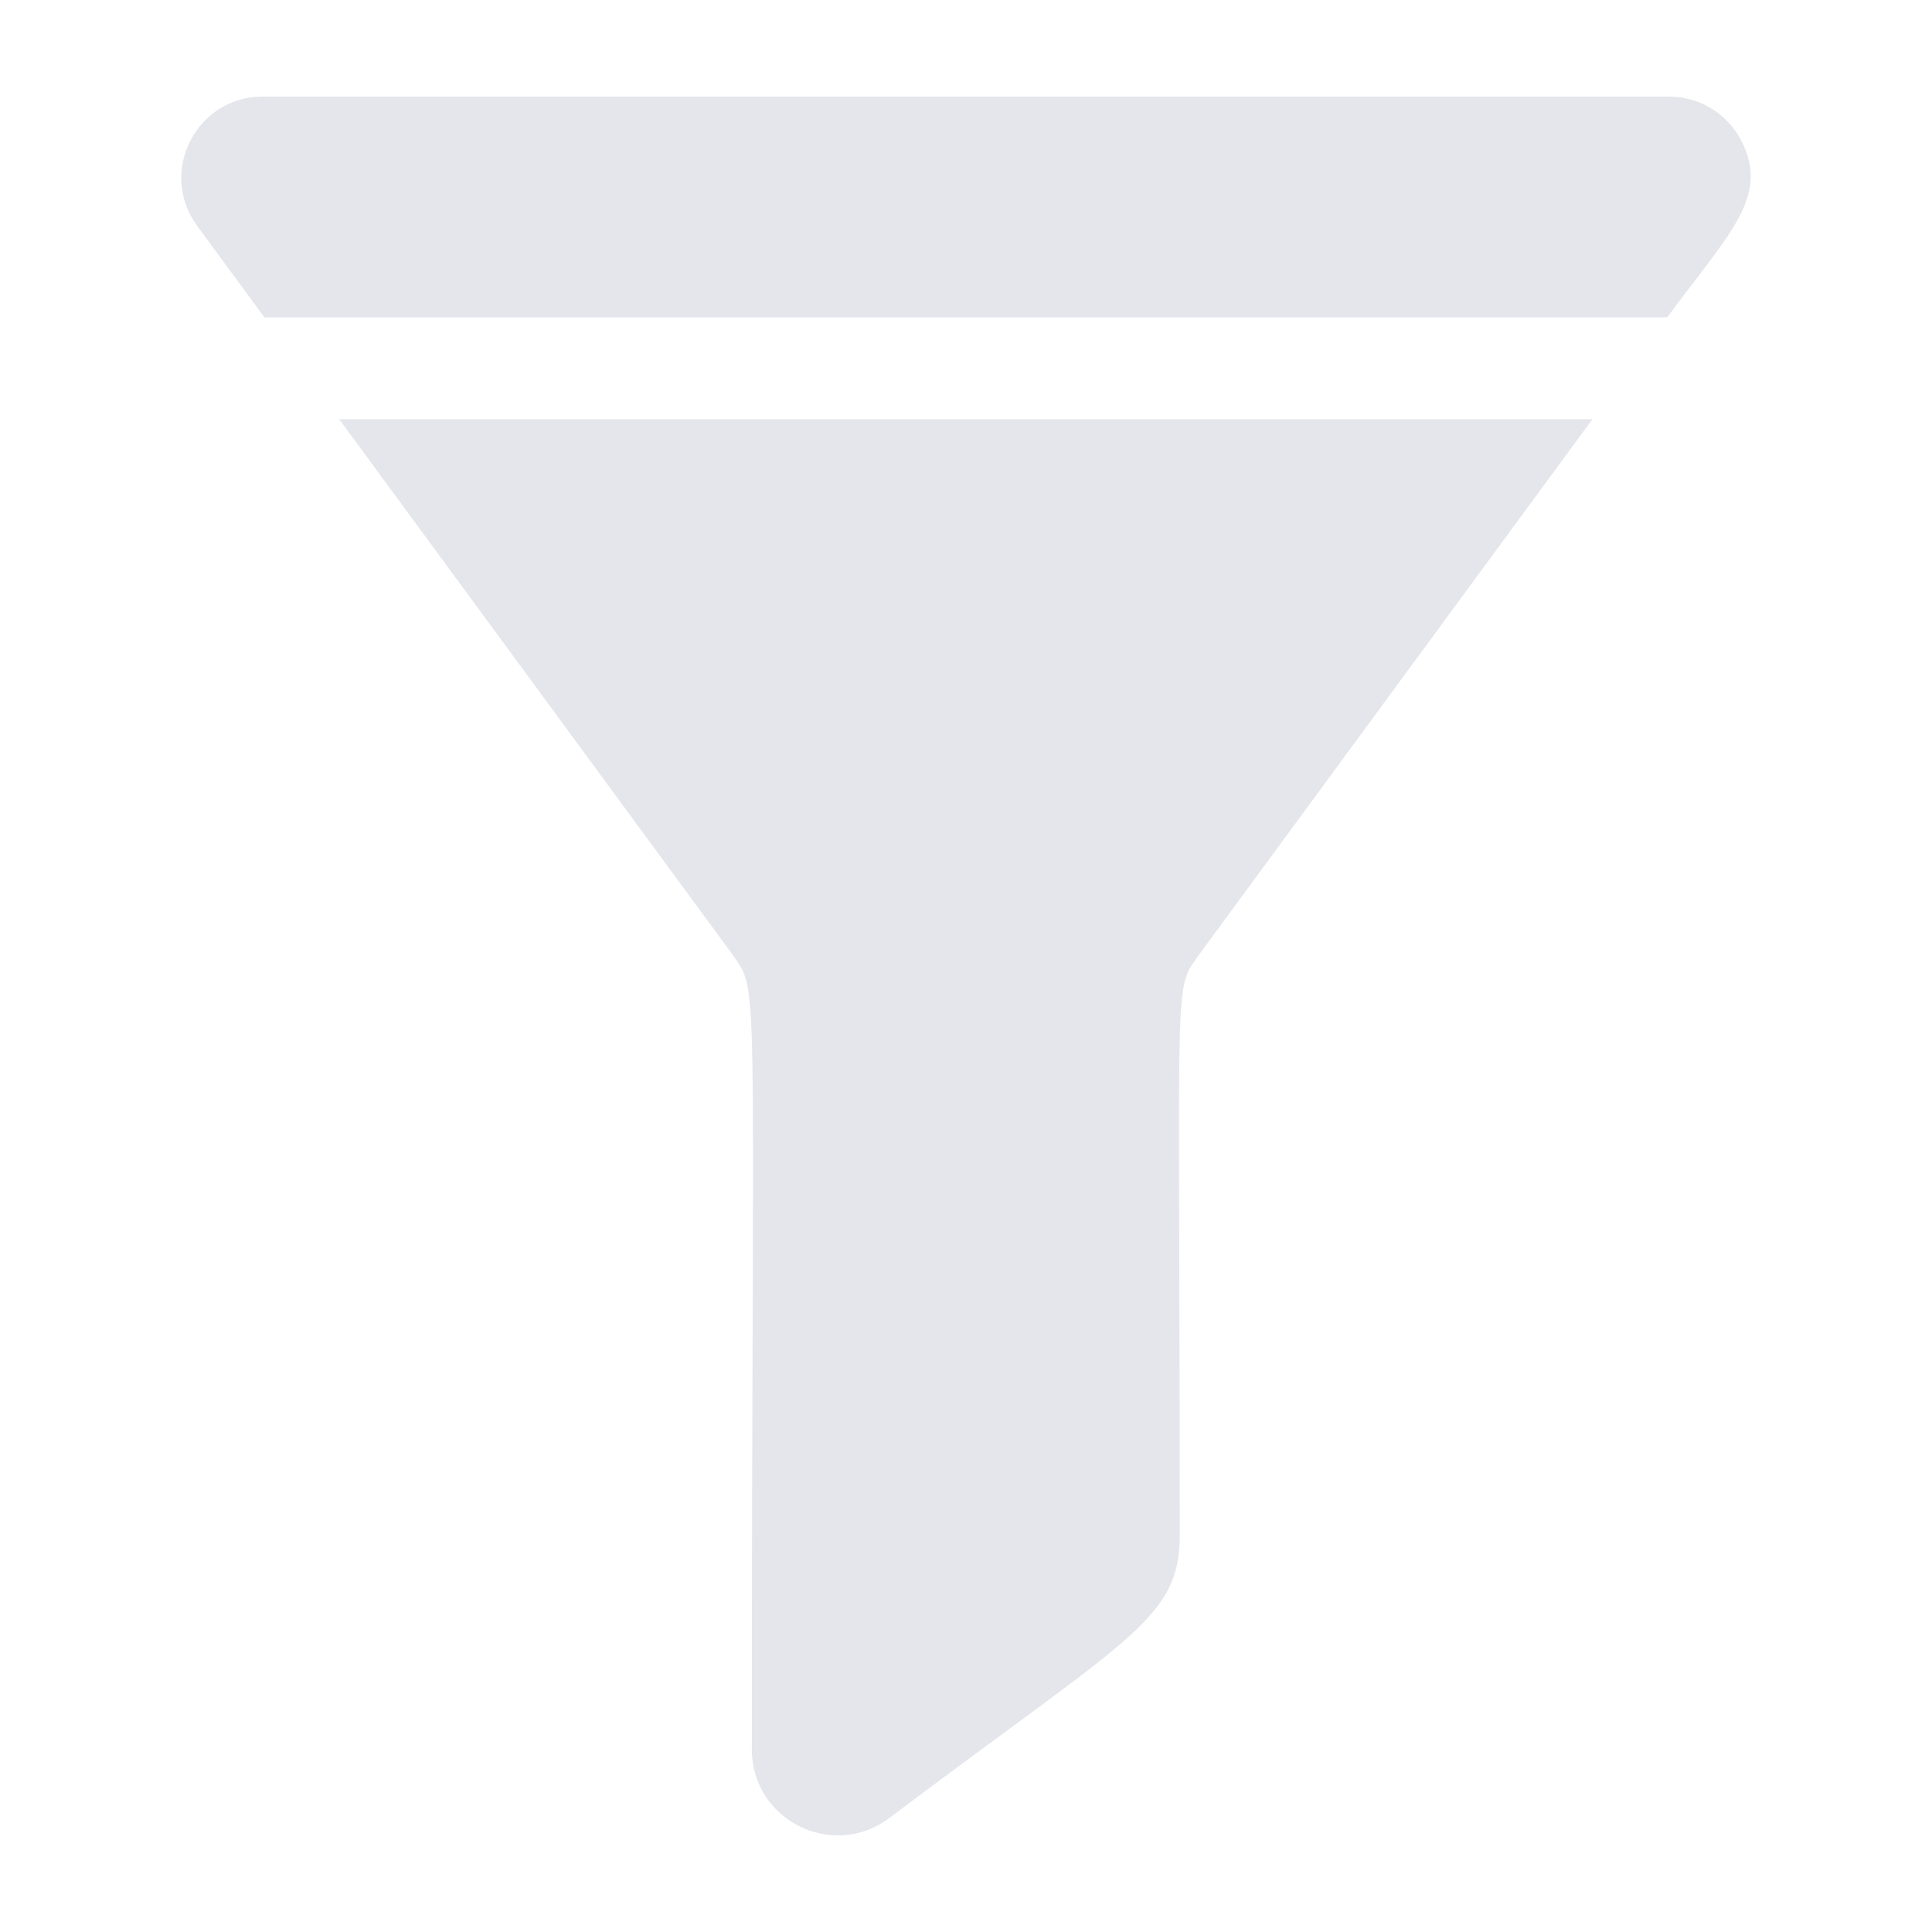
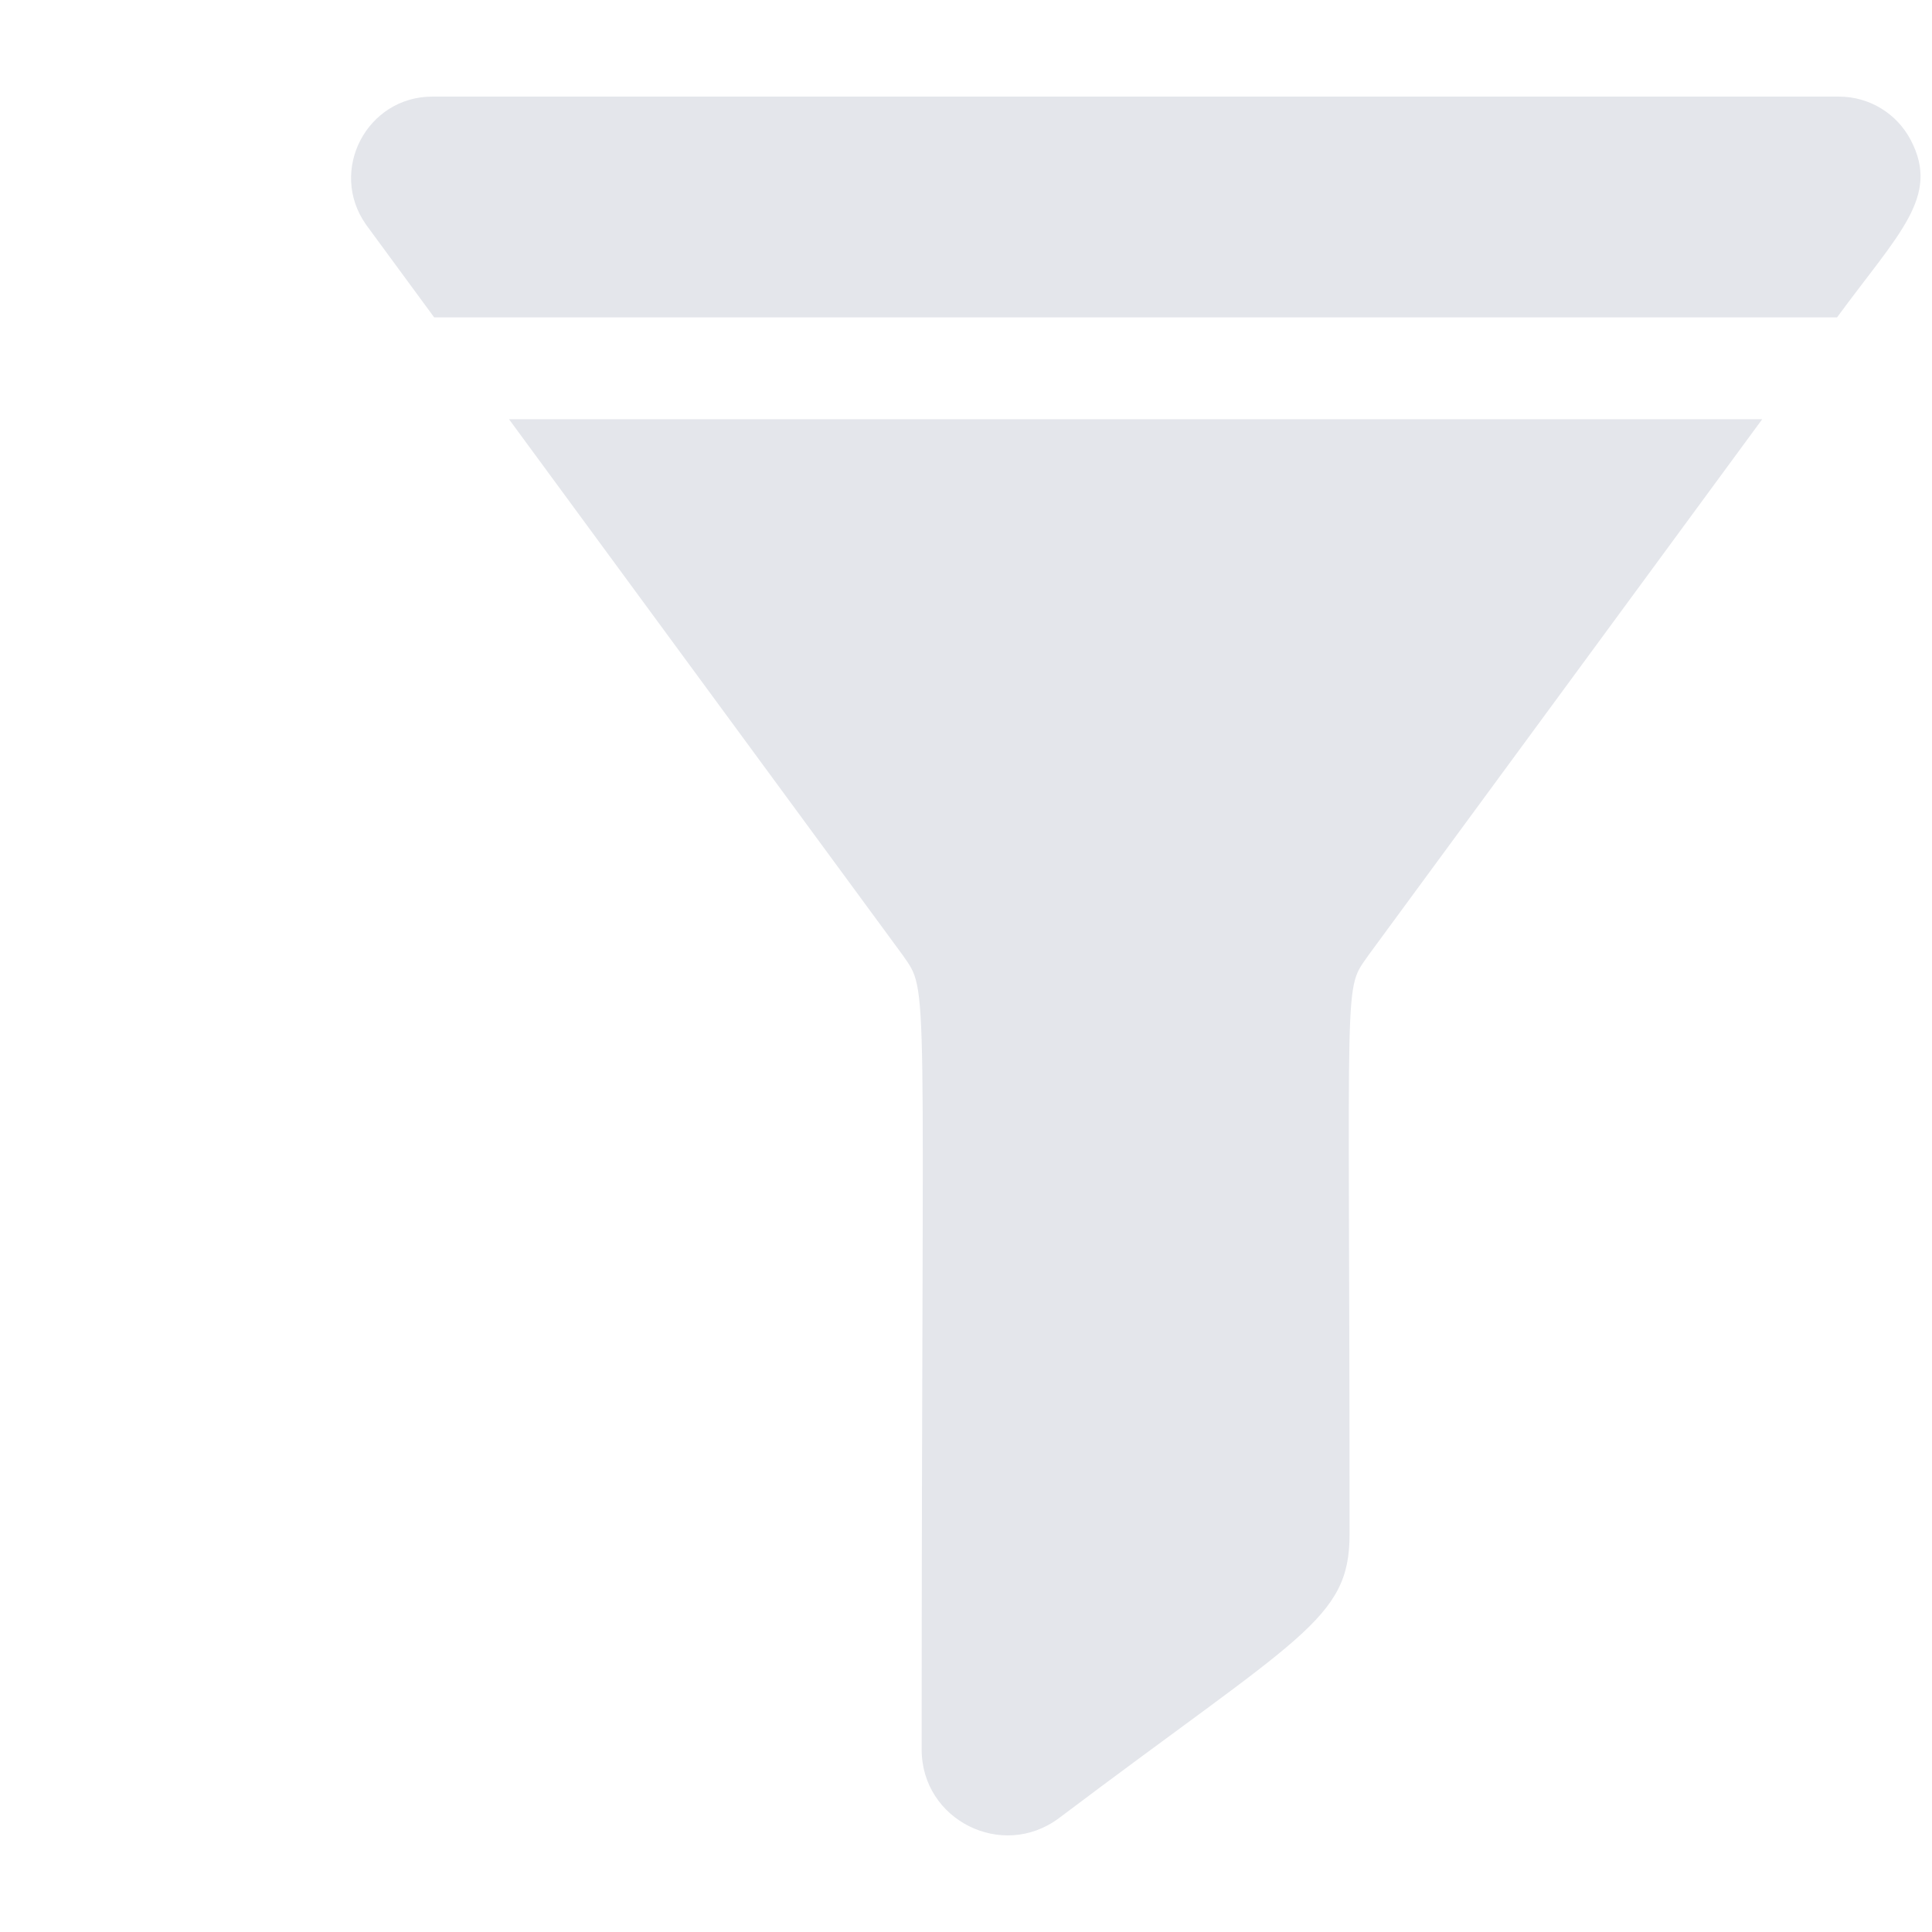
<svg xmlns="http://www.w3.org/2000/svg" version="1.1" width="512" height="512" x="0" y="0" viewBox="0 0 512 512" style="enable-background:new 0 0 512 512" xml:space="preserve" class="">
-   <g transform="matrix(0.9,0,0,0.9,25.59998,25.59997)">
+   <g transform="matrix(0.9,0,0,0.9,70.59998,25.59997)">
    <path d="M187.304 252.717c8.045 11.642 5.64 1.941 5.64 233.997 0 20.766 23.692 32.651 40.39 20.23 71.353-53.797 85.609-58.456 85.609-83.619 0-169.104-1.971-159.594 5.64-170.608L440.452 94.999H71.436zM484.221 12.86C480.081 4.93 471.961 0 463.022 0H48.866c-19.305 0-30.664 21.777-19.59 37.6.091.152-1.257-1.693 20.12 27.4h413.095c18.217-24.793 30.394-35.505 21.73-52.14" fill="#e4e6eb" opacity="1" data-original="#000000" class="" />
  </g>
</svg>
